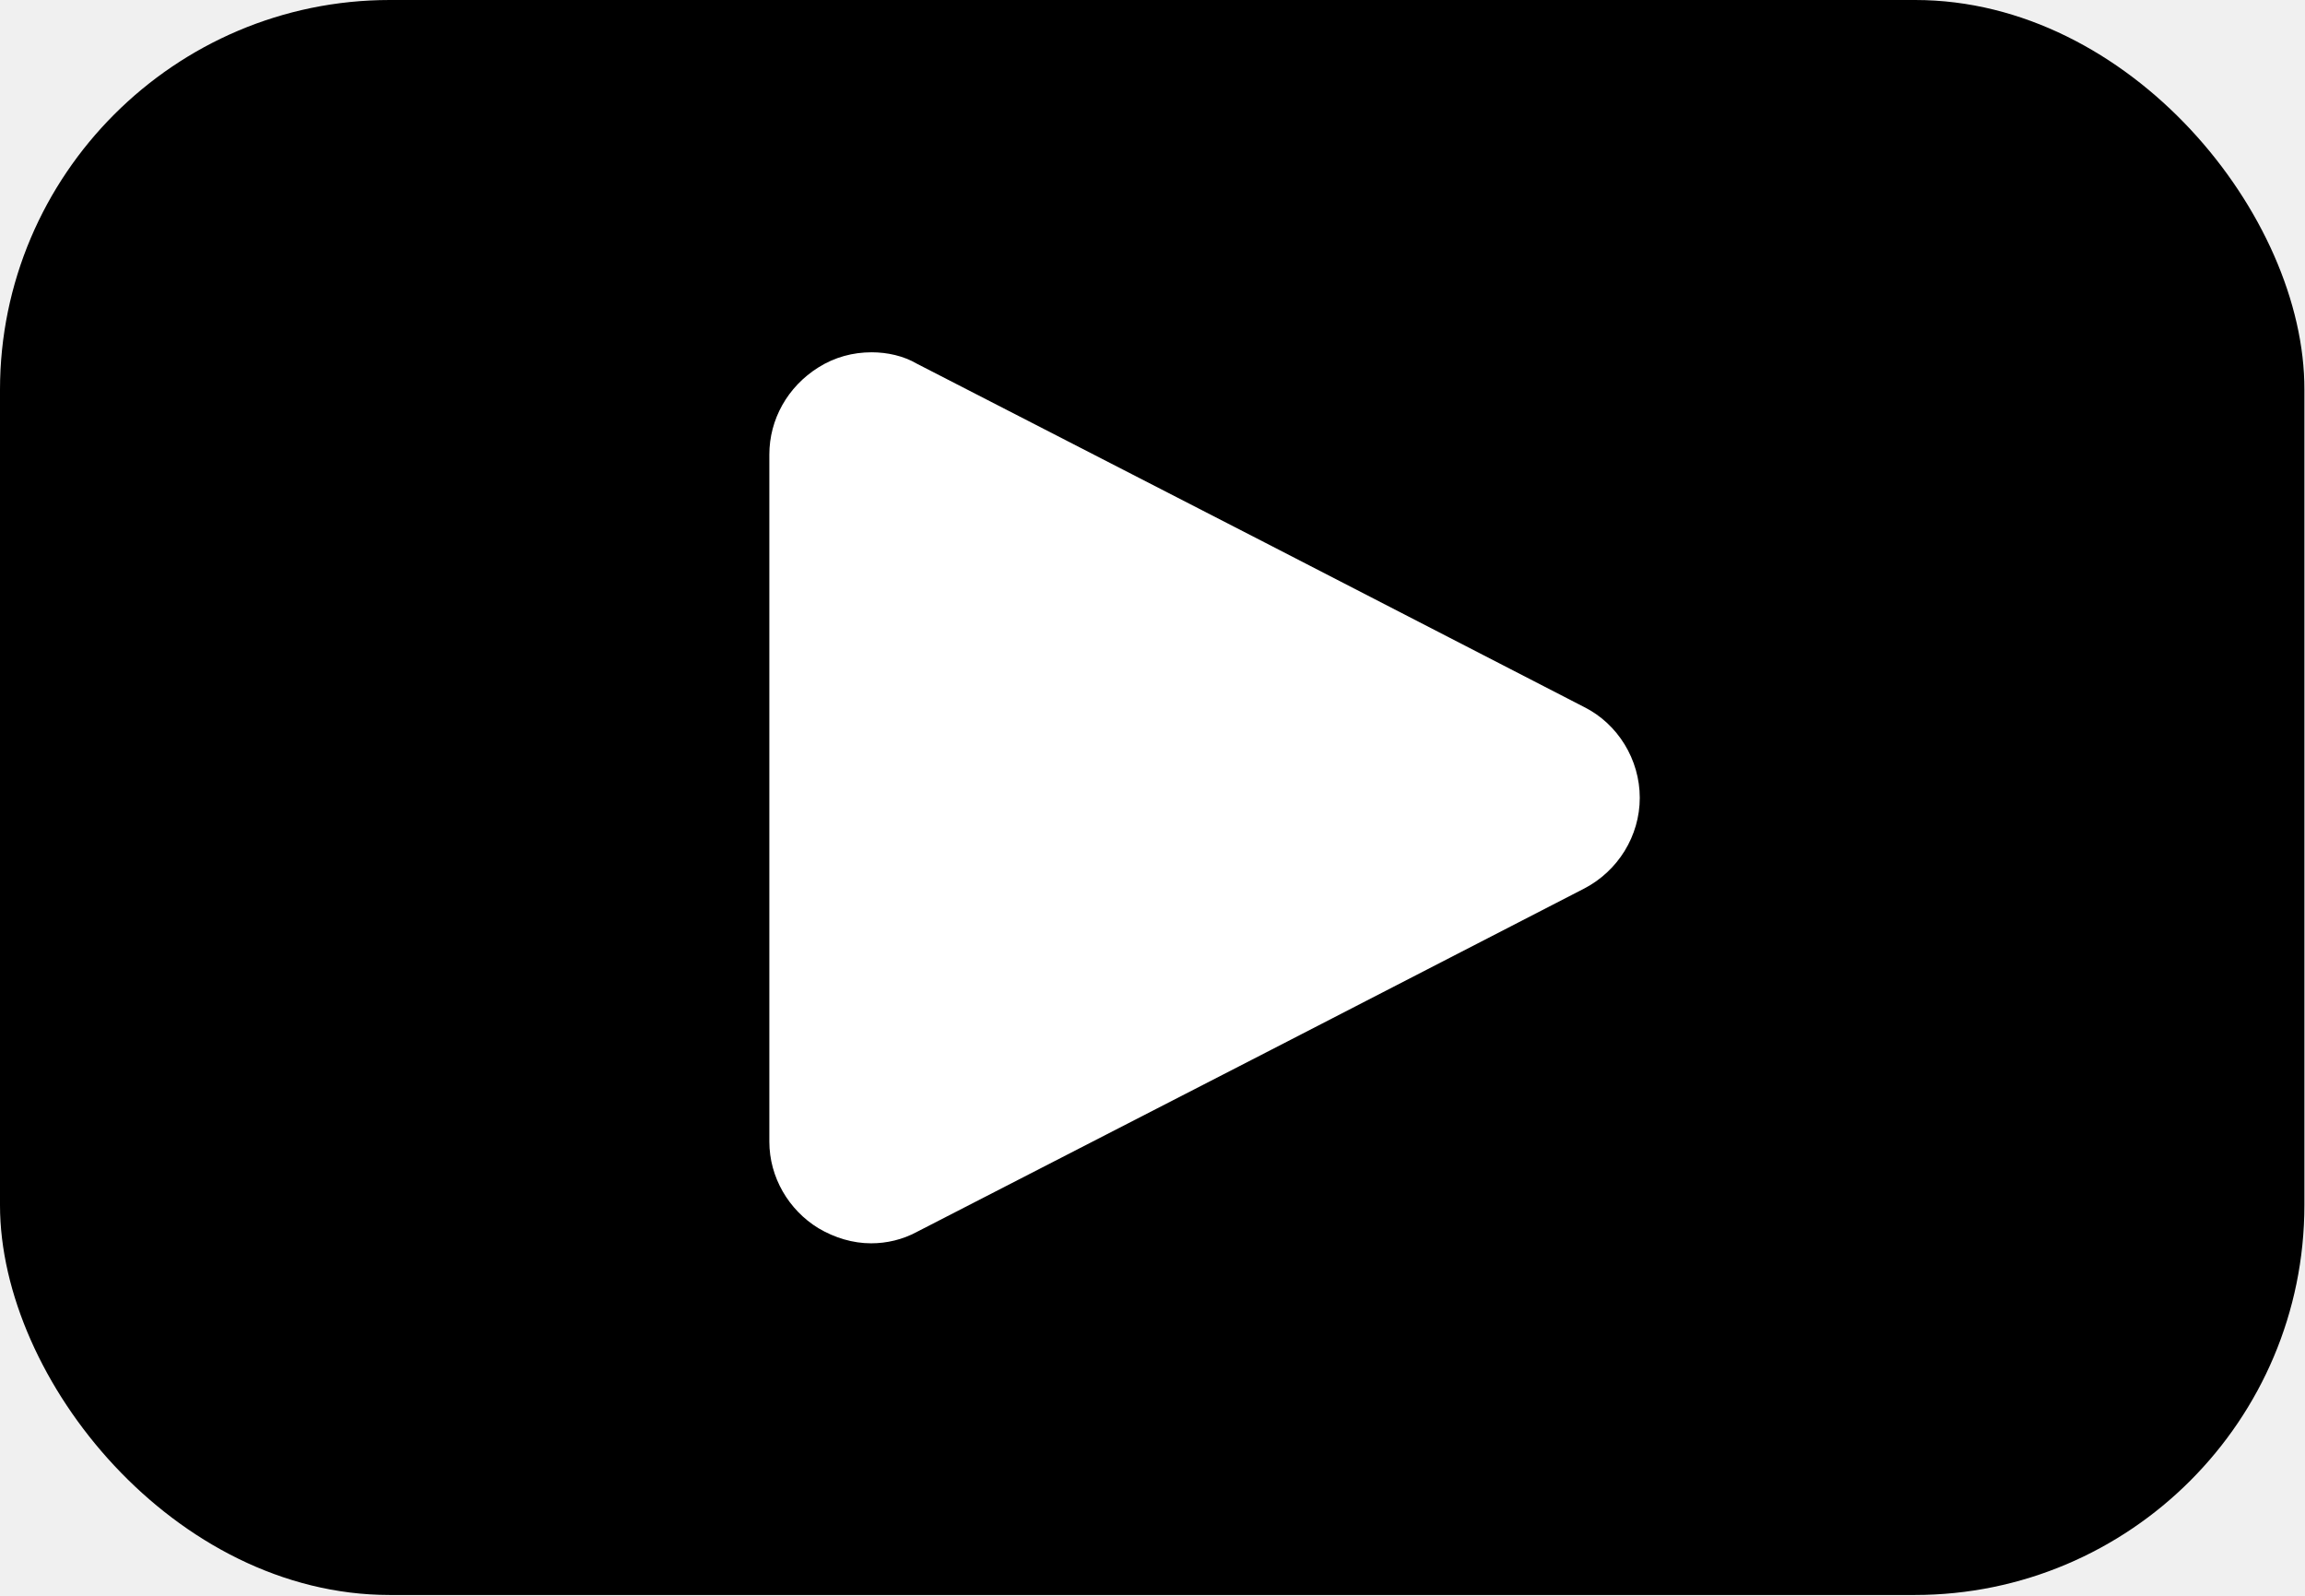
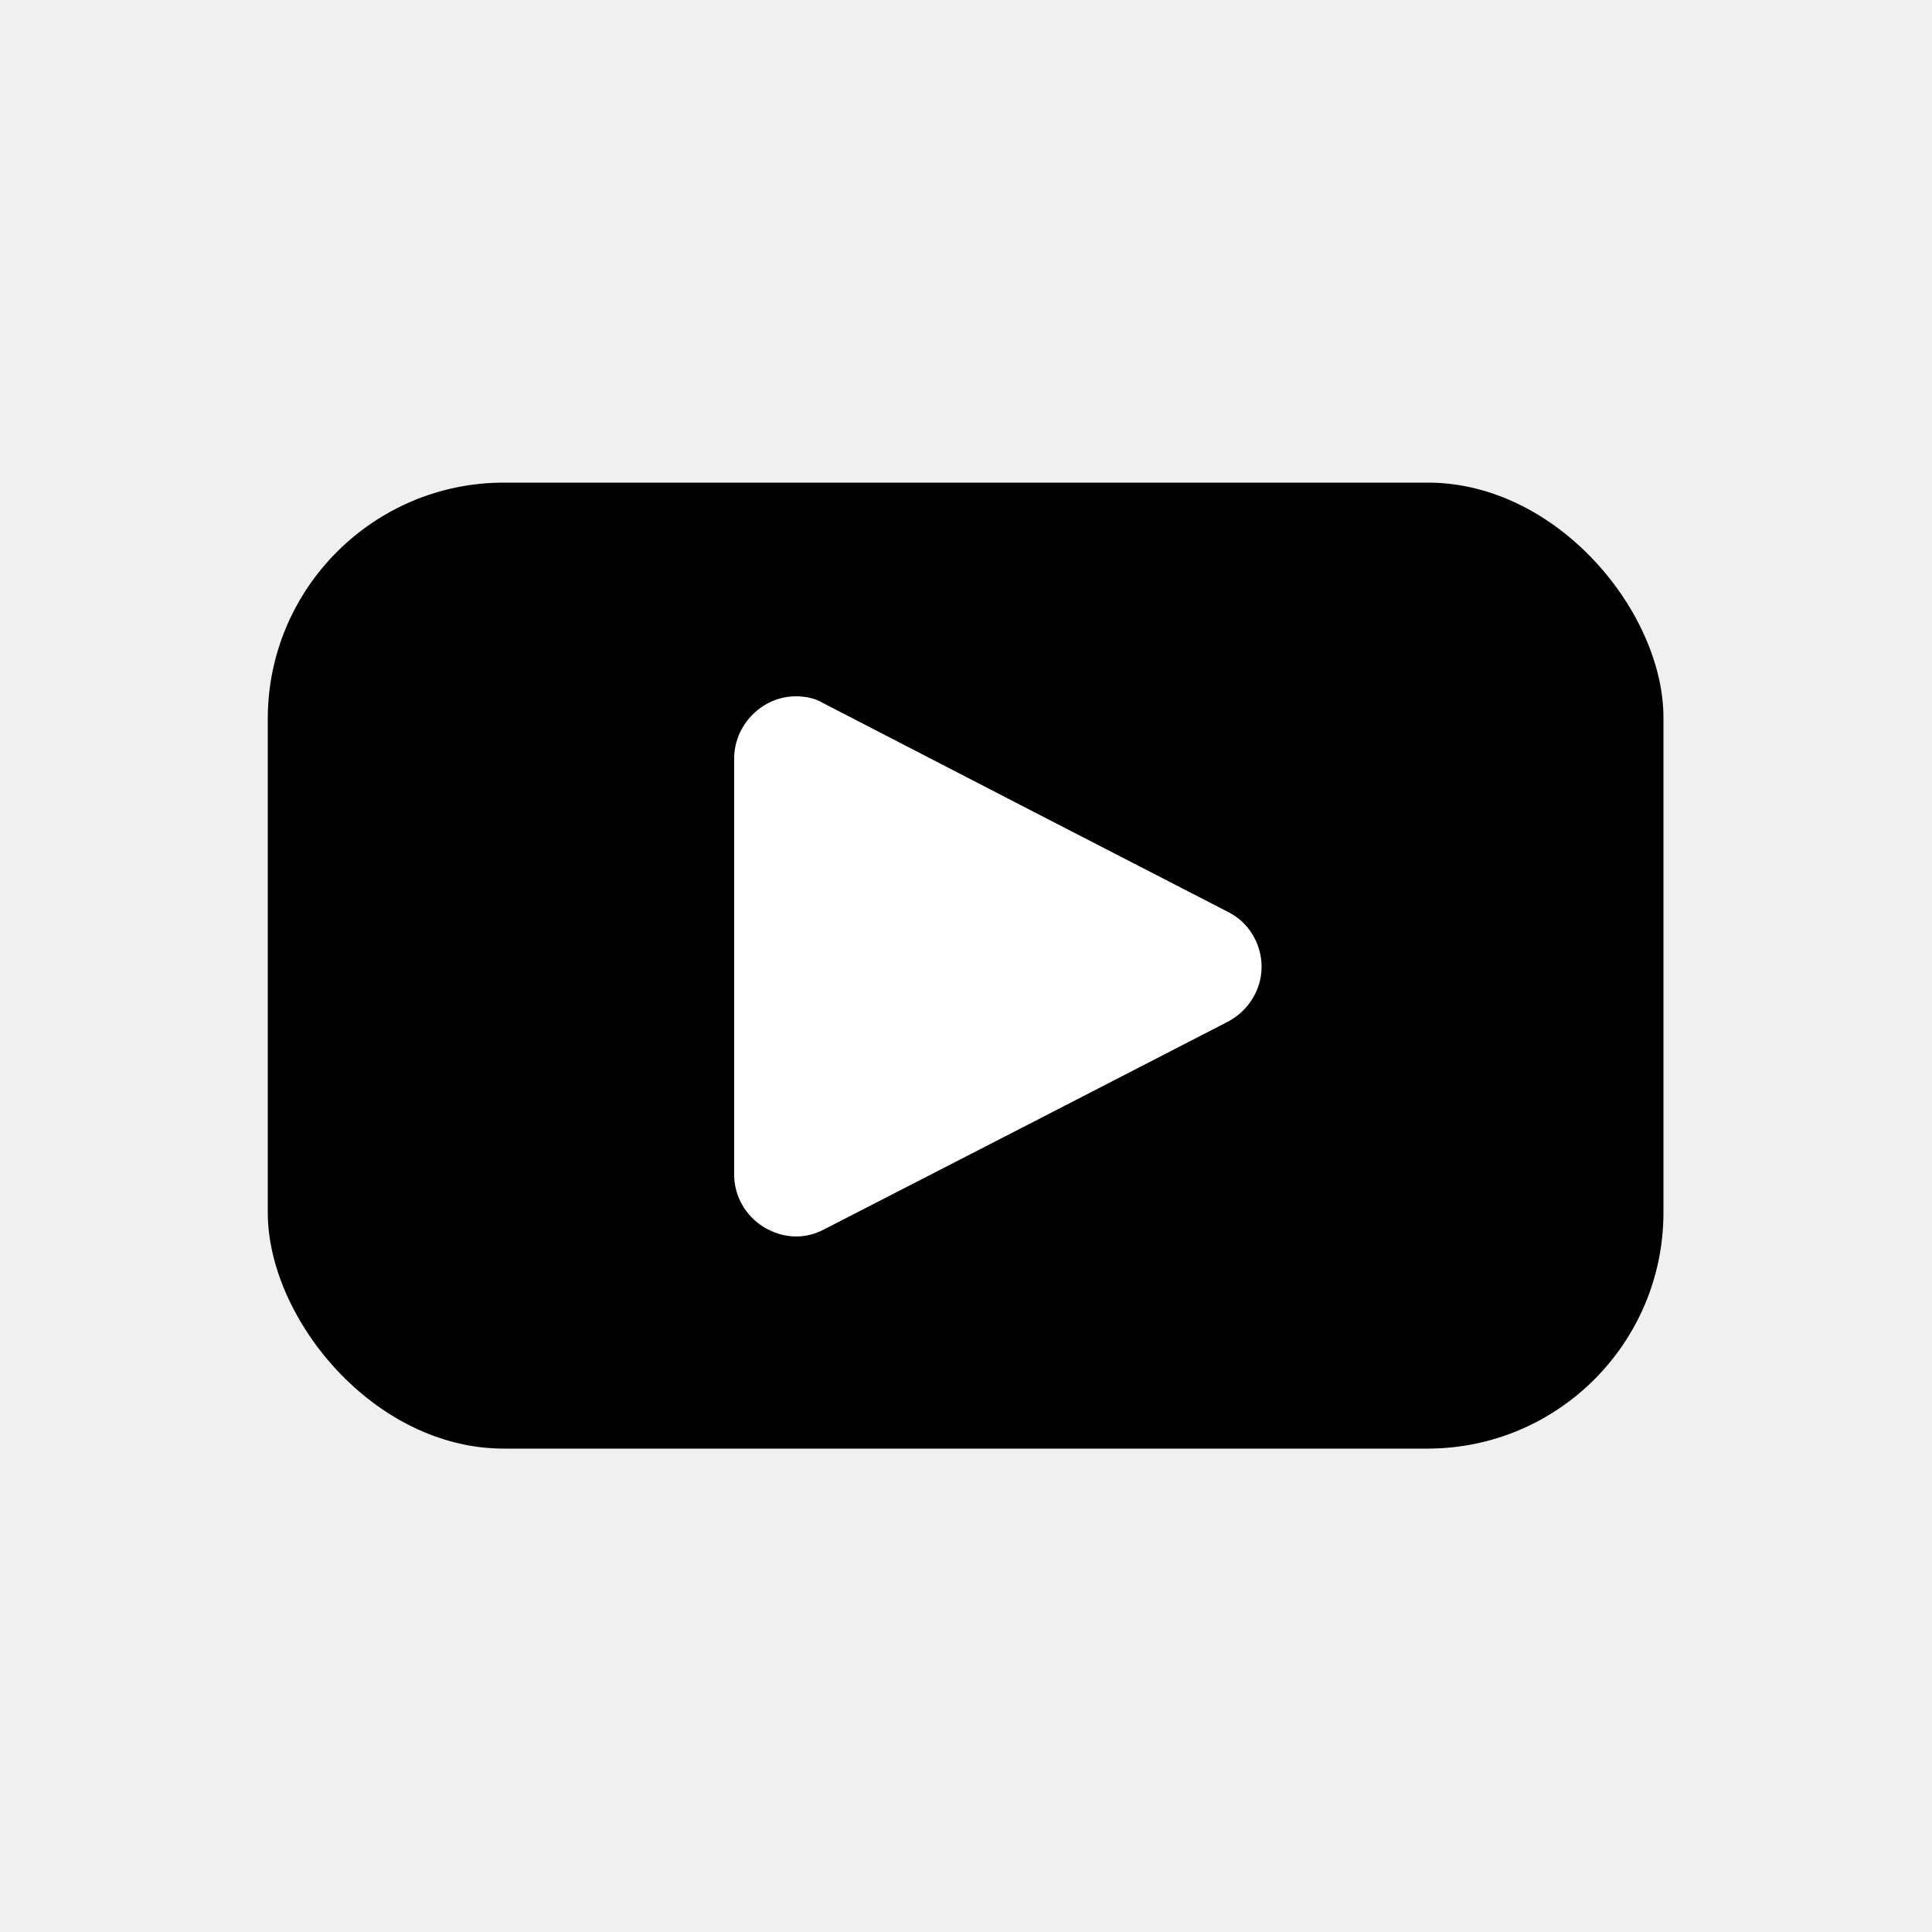
- <svg xmlns="http://www.w3.org/2000/svg" version="1.1" id="Layer_1" x="0px" y="0px" viewBox="0 0 380.8 263.6" style="enable-background:new 0 0 380.8 263.6;" xml:space="preserve">
+ <svg xmlns="http://www.w3.org/2000/svg" version="1.1" id="Layer_1" x="0px" y="0px" viewBox="0 0 500 500" style="enable-background:new 0 0 500 500;" xml:space="preserve">
  <style type="text/css">
	.st0{fill:#FFFFFF;}
</style>
  <g>
-     <path d="M316.4,0h-252C28.9,0,0,28.9,0,64.4v134.7c0,28.9,28.9,64.4,64.4,64.4h251.9c35.6,0,64.4-28.9,64.4-64.4V64.4   C380.8,35.6,351.9,0,316.4,0L316.4,0z" />
-   </g>
-   <g>
-     <path class="st0" d="M144,58.2c-3.1,0-6.1,0.8-8.8,2.5c-5.1,3.2-8.1,8.6-8.1,14.4v113.5c0,5.9,3.2,11.3,8.1,14.3   c2.7,1.6,5.7,2.5,8.7,2.5c2.6,0,5.2-0.6,7.6-1.9l57.6-29.6l52.6-27.1c5.6-2.9,9.2-8.7,9.2-15s-3.6-12.2-9.2-15l-52.6-27.1   l-57.6-29.6C149.3,58.8,146.6,58.2,144,58.2L144,58.2z" />
+     <g>
+       <path d="M369.5,124.9H130.4c-33.7,0-61.1,27.4-61.1,61.1v127.8c0,27.4,27.4,61.1,61.1,61.1h239c33.8,0,61.1-27.4,61.1-61.1V186    C430.7,158.7,403.2,124.9,369.5,124.9L369.5,124.9z" />
+     </g>
+     <g>
+       <path class="st0" d="M206,180.2c-2.9,0-5.8,0.8-8.3,2.4c-4.8,3-7.7,8.2-7.7,13.7v107.7c0,5.6,3,10.7,7.7,13.6    c2.6,1.5,5.4,2.4,8.3,2.4c2.5,0,4.9-0.6,7.2-1.8l54.7-28.1l49.9-25.7c5.3-2.8,8.7-8.3,8.7-14.2c0-6-3.4-11.6-8.7-14.2l-49.9-25.7    L213.1,182C211,180.7,208.4,180.2,206,180.2L206,180.2z" />
+     </g>
  </g>
</svg>
